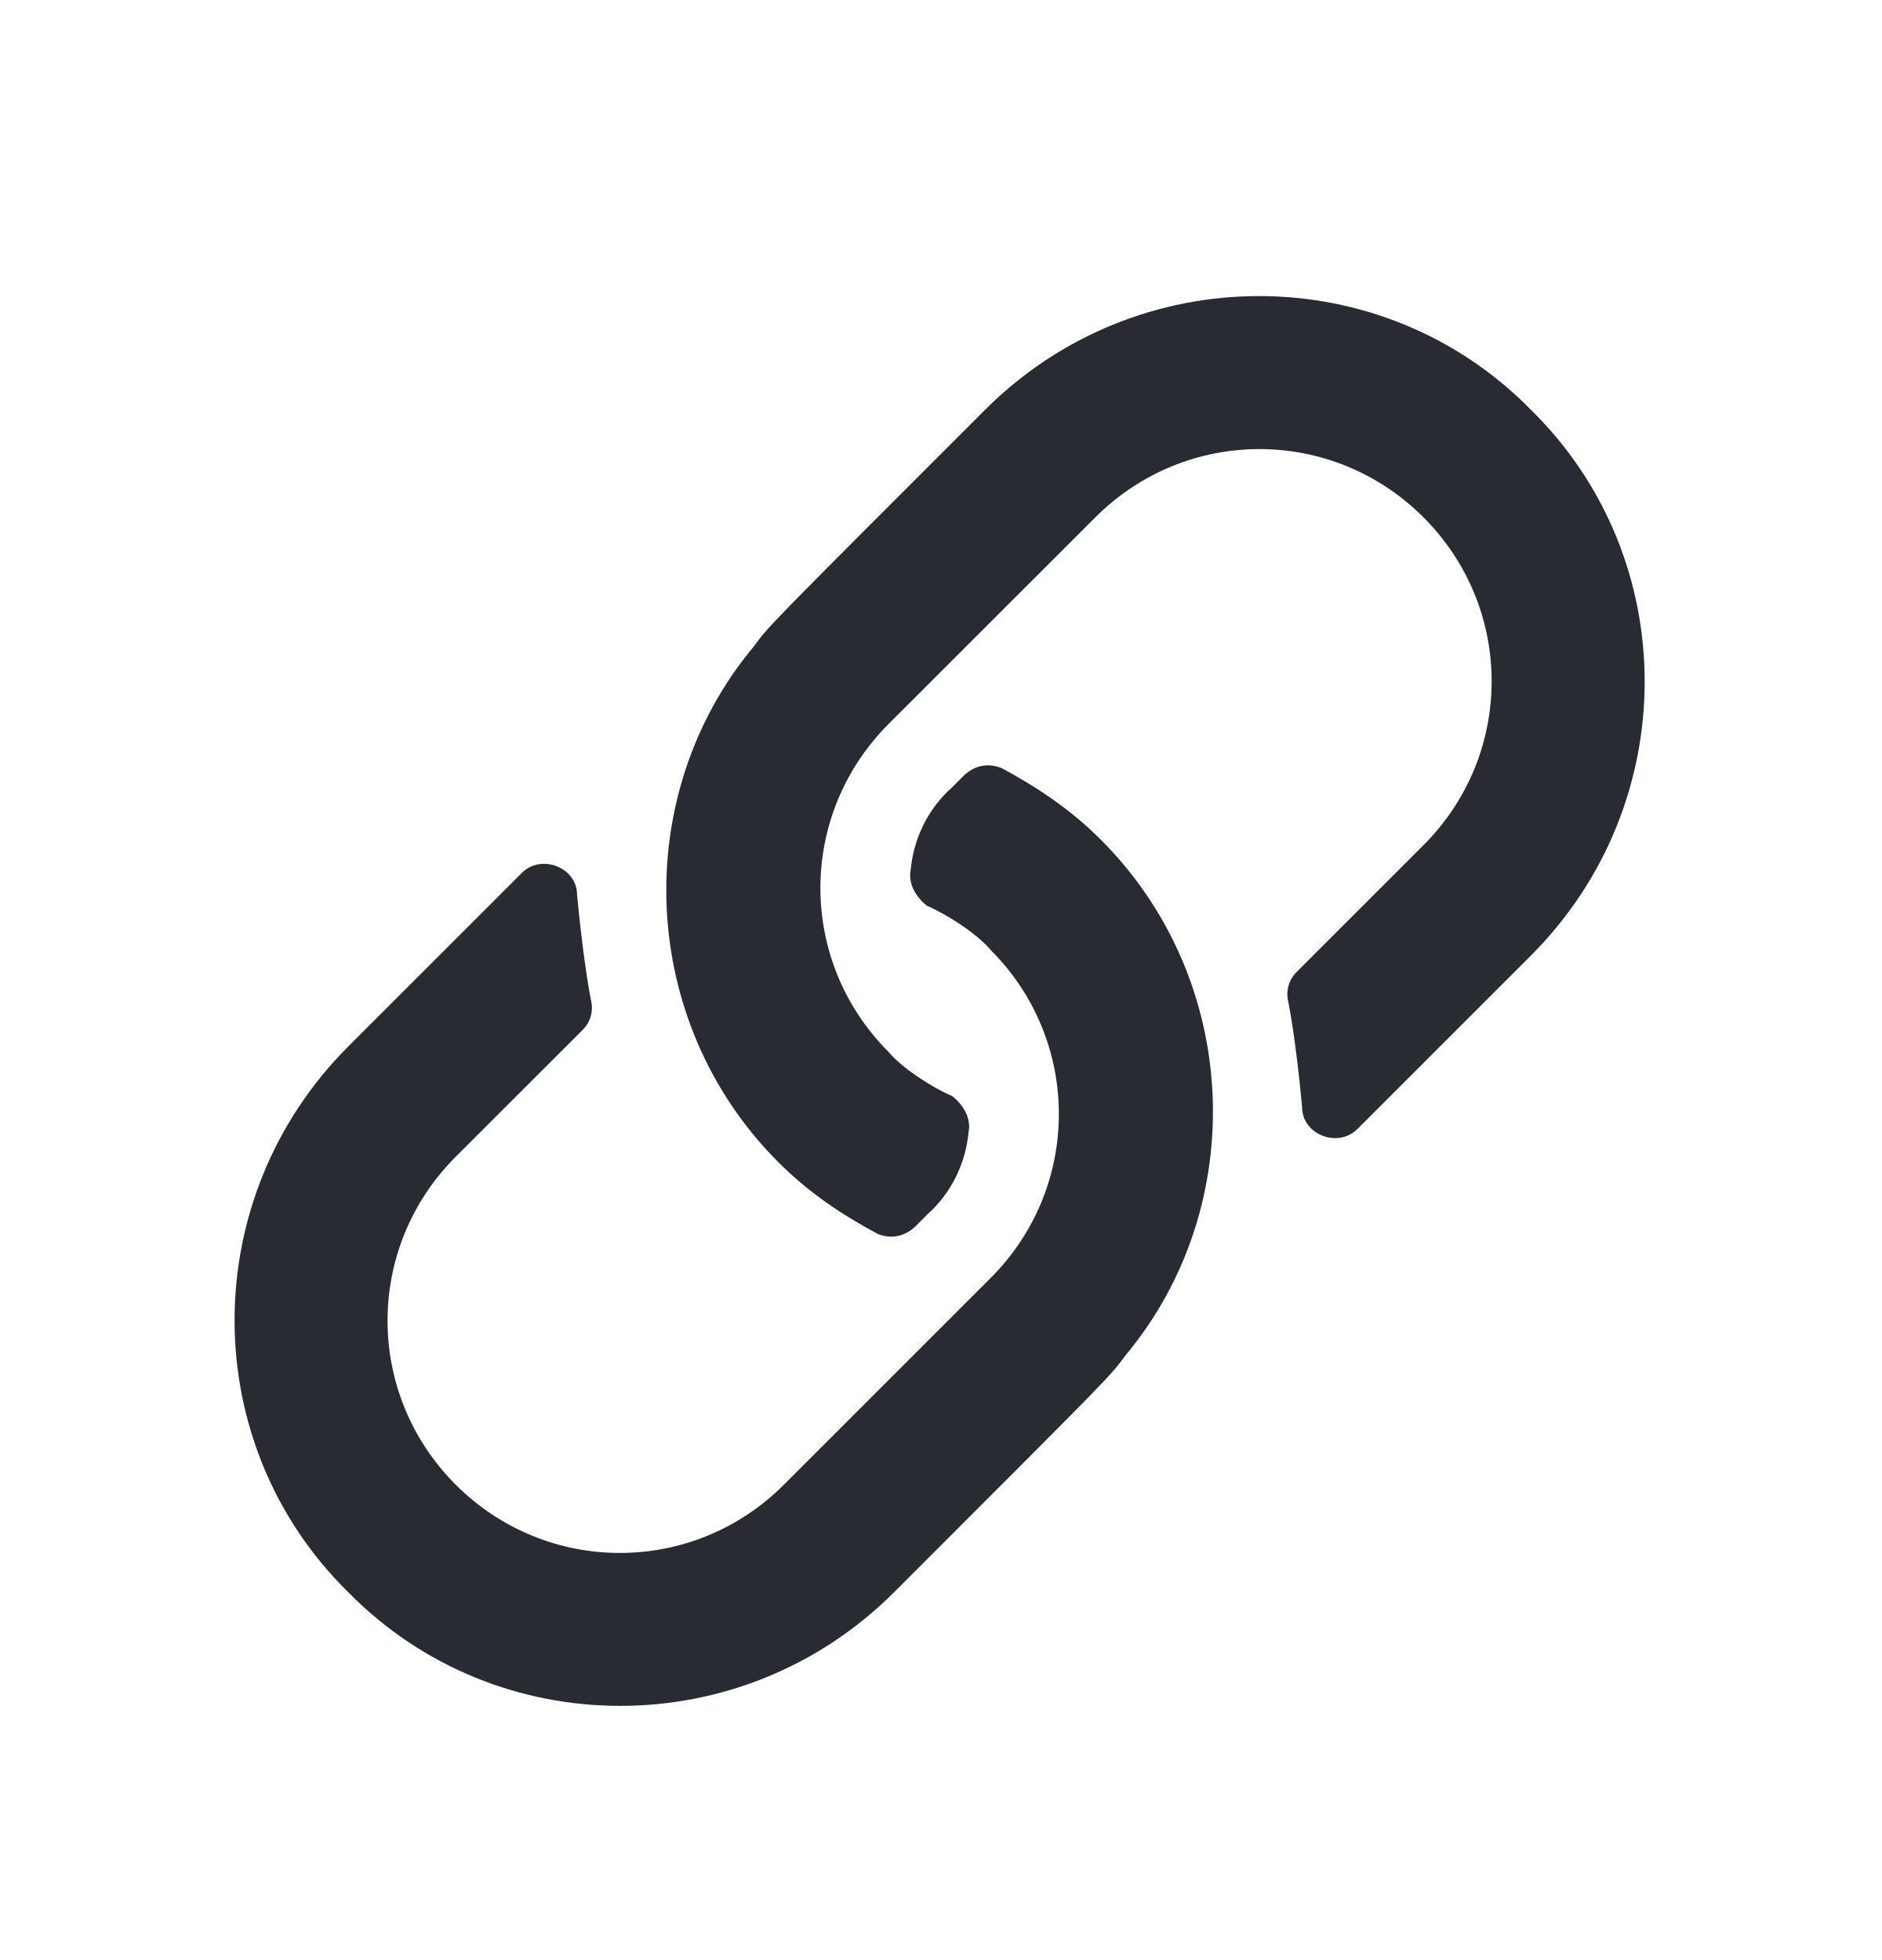
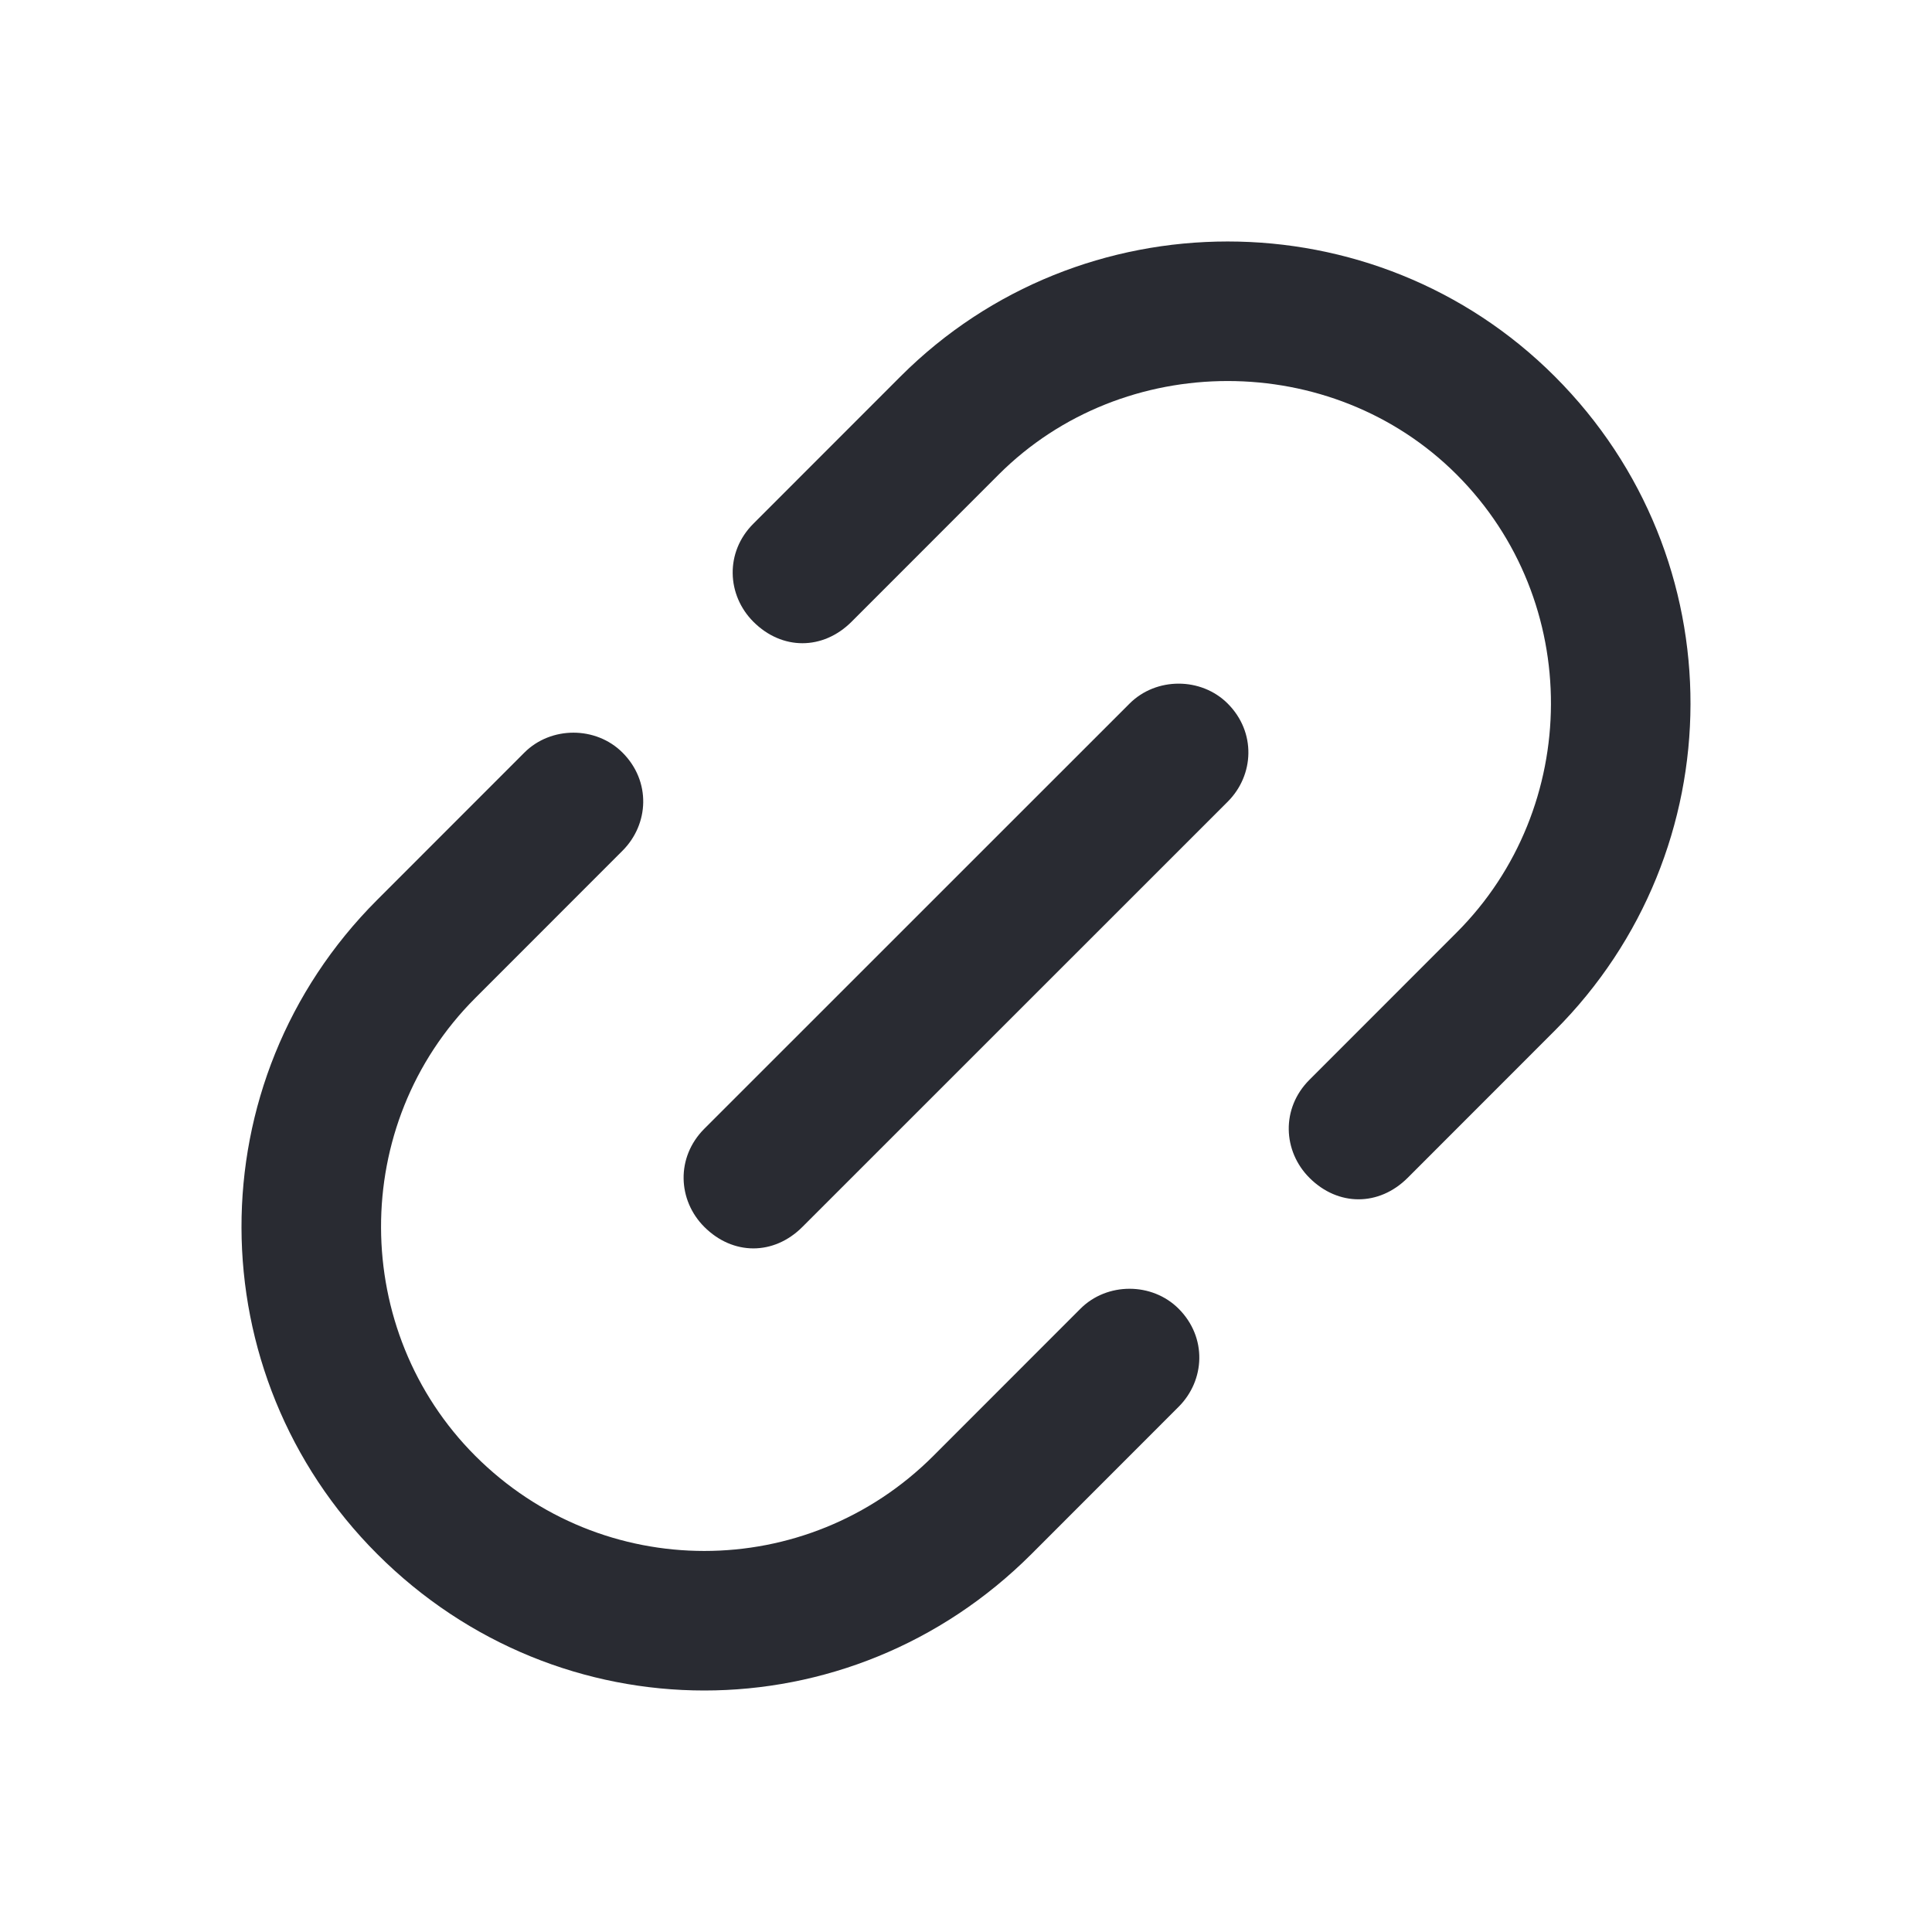
- <svg xmlns="http://www.w3.org/2000/svg" width="24" height="25" viewBox="0 0 24 25" fill="none">
-   <path d="M14.039 10.711C15.832 12.504 15.938 15.387 14.355 17.285C14.145 17.566 14.285 17.426 11.402 20.309C9.469 22.242 6.34 22.242 4.441 20.309C2.508 18.41 2.508 15.281 4.441 13.348C5.566 12.223 6.234 11.555 6.656 11.133C6.902 10.887 7.359 11.062 7.359 11.414C7.395 11.801 7.465 12.398 7.535 12.75C7.57 12.891 7.535 13.031 7.43 13.137L5.812 14.754C4.652 15.914 4.652 17.777 5.812 18.938C6.973 20.098 8.836 20.098 9.996 18.938L12.633 16.301C13.793 15.141 13.793 13.277 12.633 12.117C12.457 11.906 12.07 11.66 11.824 11.555C11.684 11.449 11.578 11.273 11.613 11.098C11.648 10.711 11.824 10.324 12.141 10.043L12.281 9.902C12.422 9.762 12.598 9.727 12.773 9.797C13.23 10.043 13.652 10.324 14.039 10.711ZM19.523 5.227C21.457 7.125 21.457 10.254 19.523 12.188C18.398 13.312 17.73 13.98 17.309 14.402C17.062 14.648 16.605 14.473 16.605 14.121C16.57 13.734 16.5 13.137 16.43 12.785C16.395 12.645 16.43 12.504 16.535 12.398L18.152 10.781C19.312 9.621 19.312 7.758 18.152 6.598C16.992 5.438 15.129 5.438 13.969 6.598L11.332 9.234C10.172 10.395 10.172 12.258 11.332 13.418C11.508 13.629 11.895 13.875 12.141 13.98C12.281 14.086 12.387 14.262 12.352 14.438C12.316 14.824 12.141 15.211 11.824 15.492L11.684 15.633C11.543 15.773 11.367 15.809 11.191 15.738C10.734 15.492 10.312 15.211 9.926 14.824C8.133 13.031 8.027 10.148 9.609 8.25C9.82 7.969 9.68 8.109 12.562 5.227C14.496 3.293 17.625 3.293 19.523 5.227Z" fill="#292B32" />
+ <svg xmlns="http://www.w3.org/2000/svg" width="24" height="24" viewBox="0 0 24 24" fill="none">
+   <path d="M4.686 19.305C2.451 17.07 2.425 13.438 4.686 11.178L6.514 9.349C6.844 9.019 7.403 9.019 7.733 9.349C8.089 9.705 8.063 10.238 7.733 10.568L5.905 12.397C4.33 13.971 4.356 16.537 5.905 18.086C7.479 19.66 10.019 19.66 11.594 18.086L13.422 16.257C13.752 15.927 14.311 15.927 14.641 16.257C14.997 16.613 14.971 17.146 14.641 17.476L12.813 19.305C10.552 21.565 6.946 21.565 4.686 19.305ZM19.314 4.676C21.575 6.937 21.549 10.568 19.314 12.803L17.486 14.632C17.13 14.987 16.622 14.987 16.267 14.632C15.936 14.302 15.911 13.768 16.267 13.413L18.095 11.584C19.644 10.035 19.67 7.47 18.095 5.895C16.546 4.346 13.956 4.346 12.406 5.895L10.578 7.724C10.222 8.079 9.714 8.079 9.359 7.724C9.029 7.394 9.003 6.86 9.359 6.505L11.187 4.676C13.422 2.441 17.079 2.441 19.314 4.676ZM8.749 14.022L14.032 8.74C14.362 8.41 14.921 8.41 15.251 8.74C15.606 9.095 15.581 9.629 15.251 9.959L9.968 15.241C9.613 15.597 9.105 15.597 8.749 15.241C8.419 14.911 8.394 14.378 8.749 14.022Z" fill="#292B32" />
</svg>
